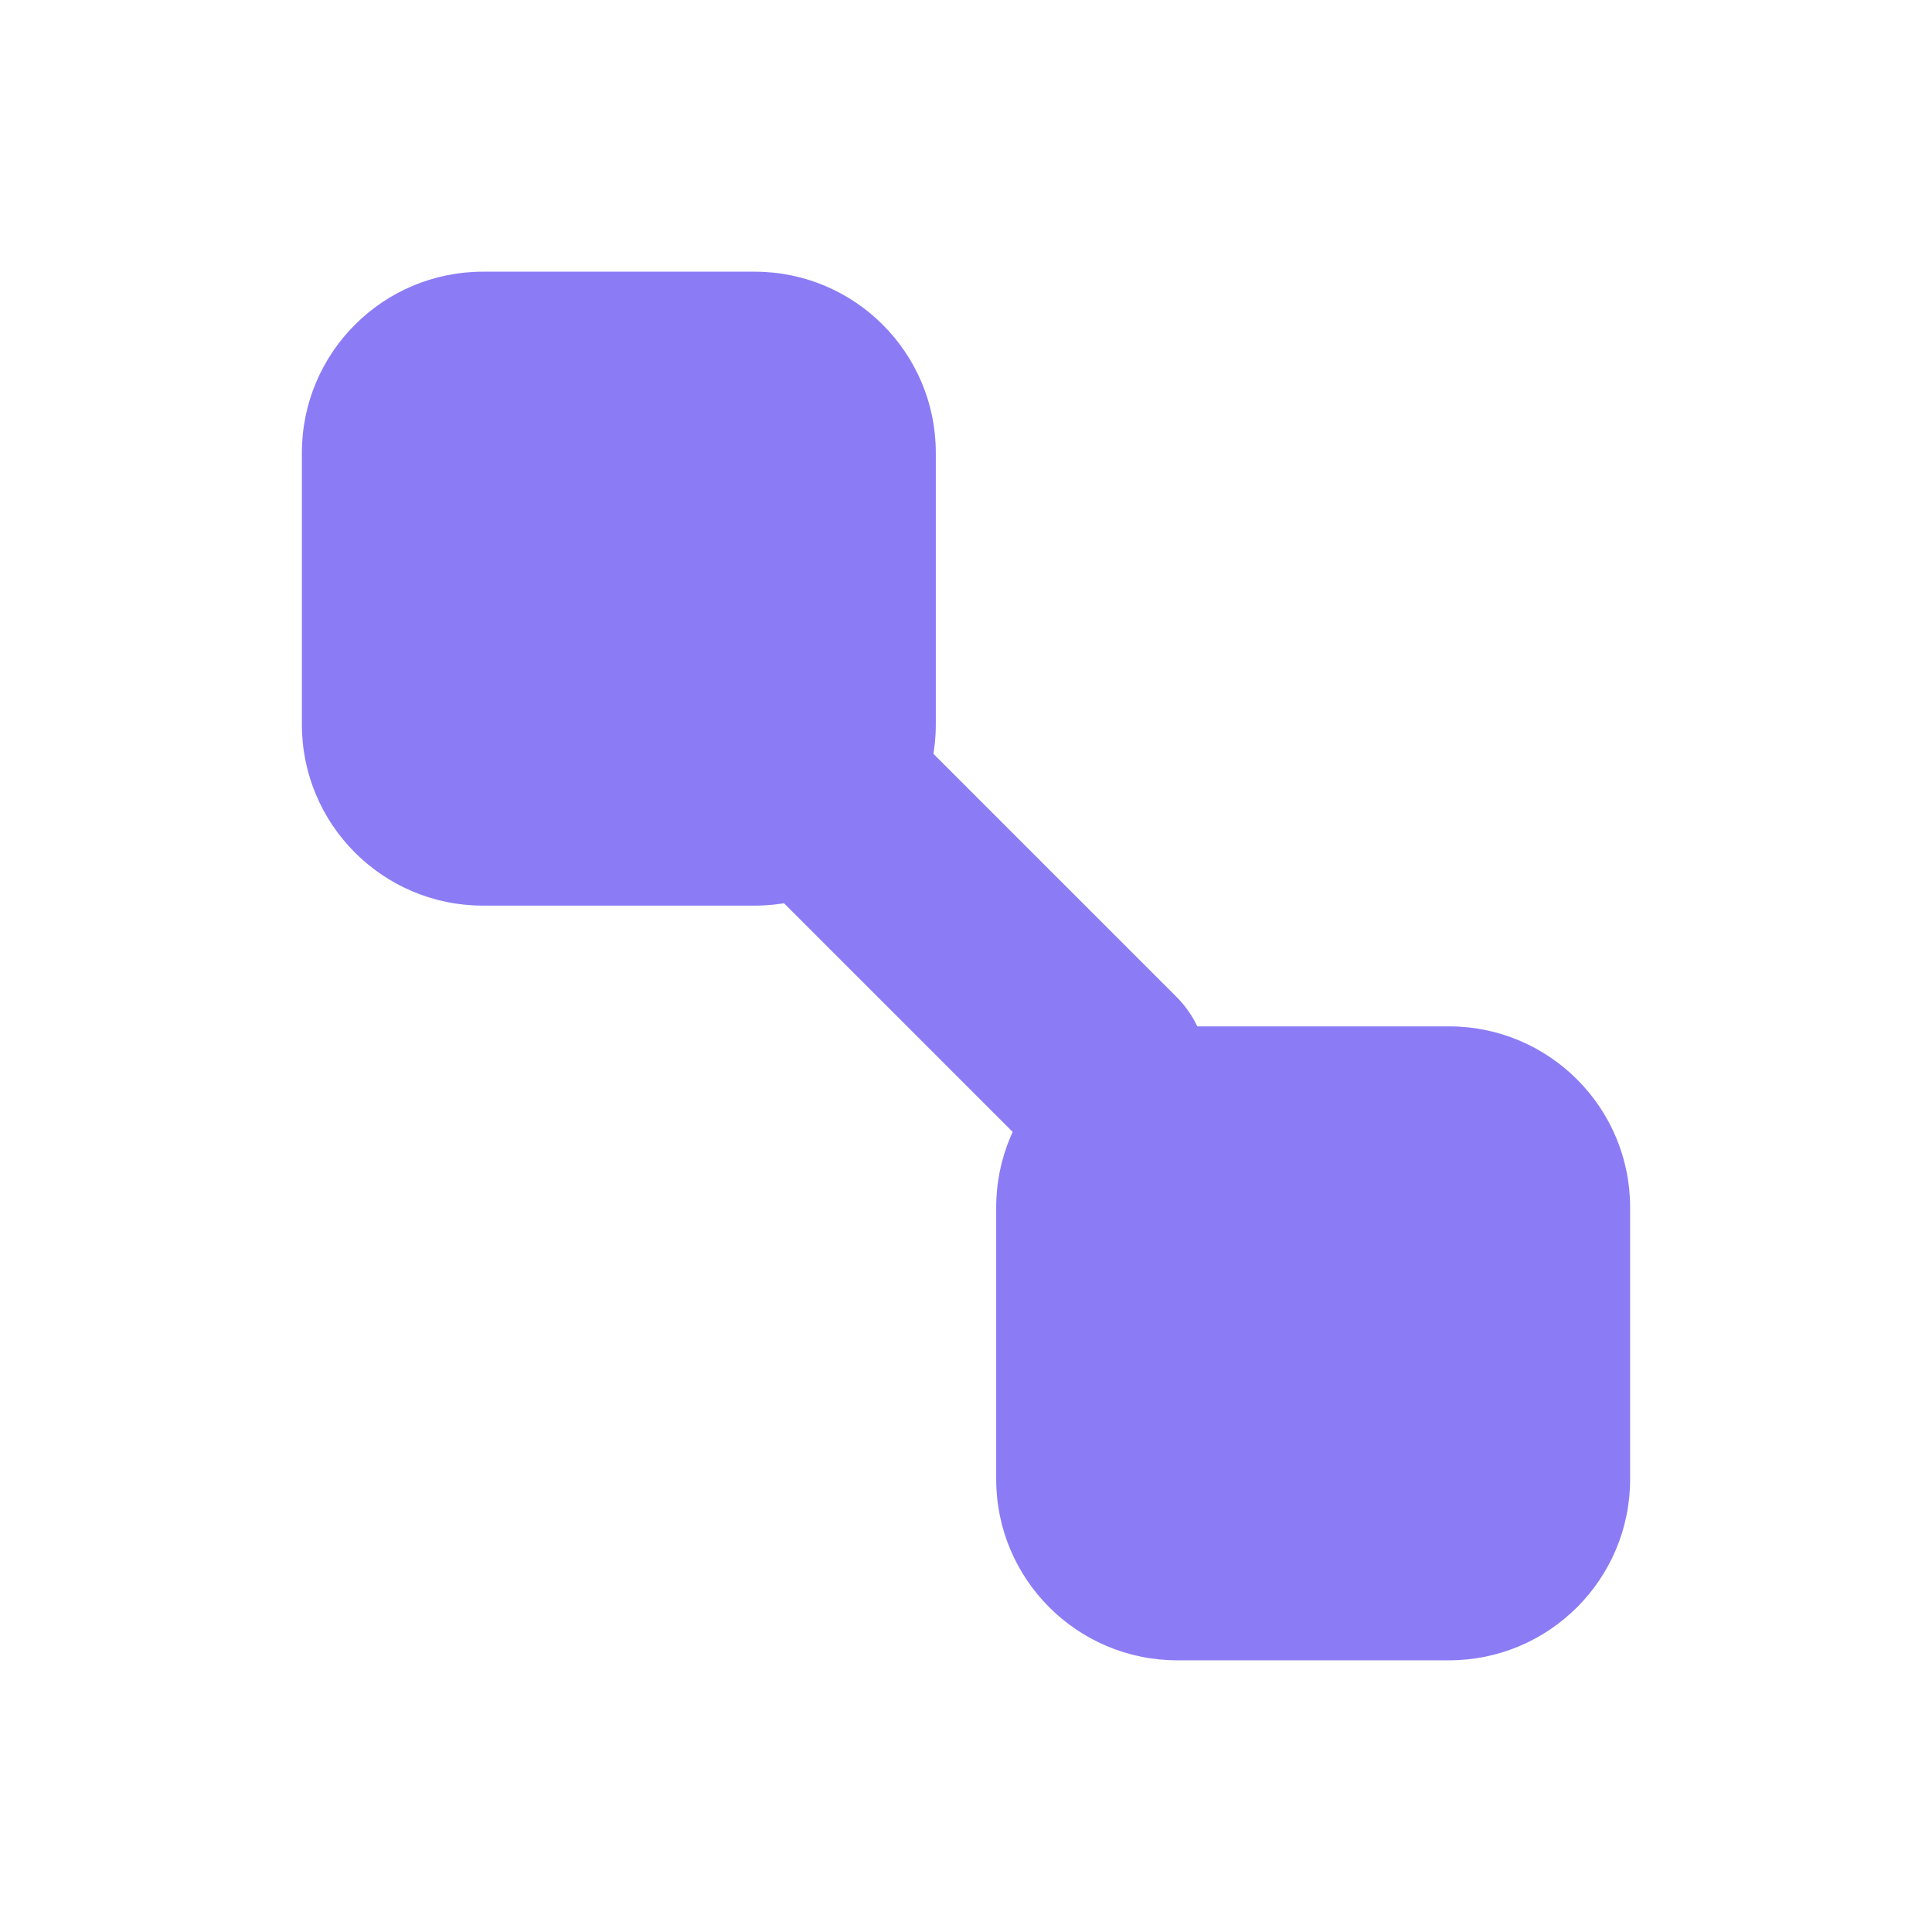
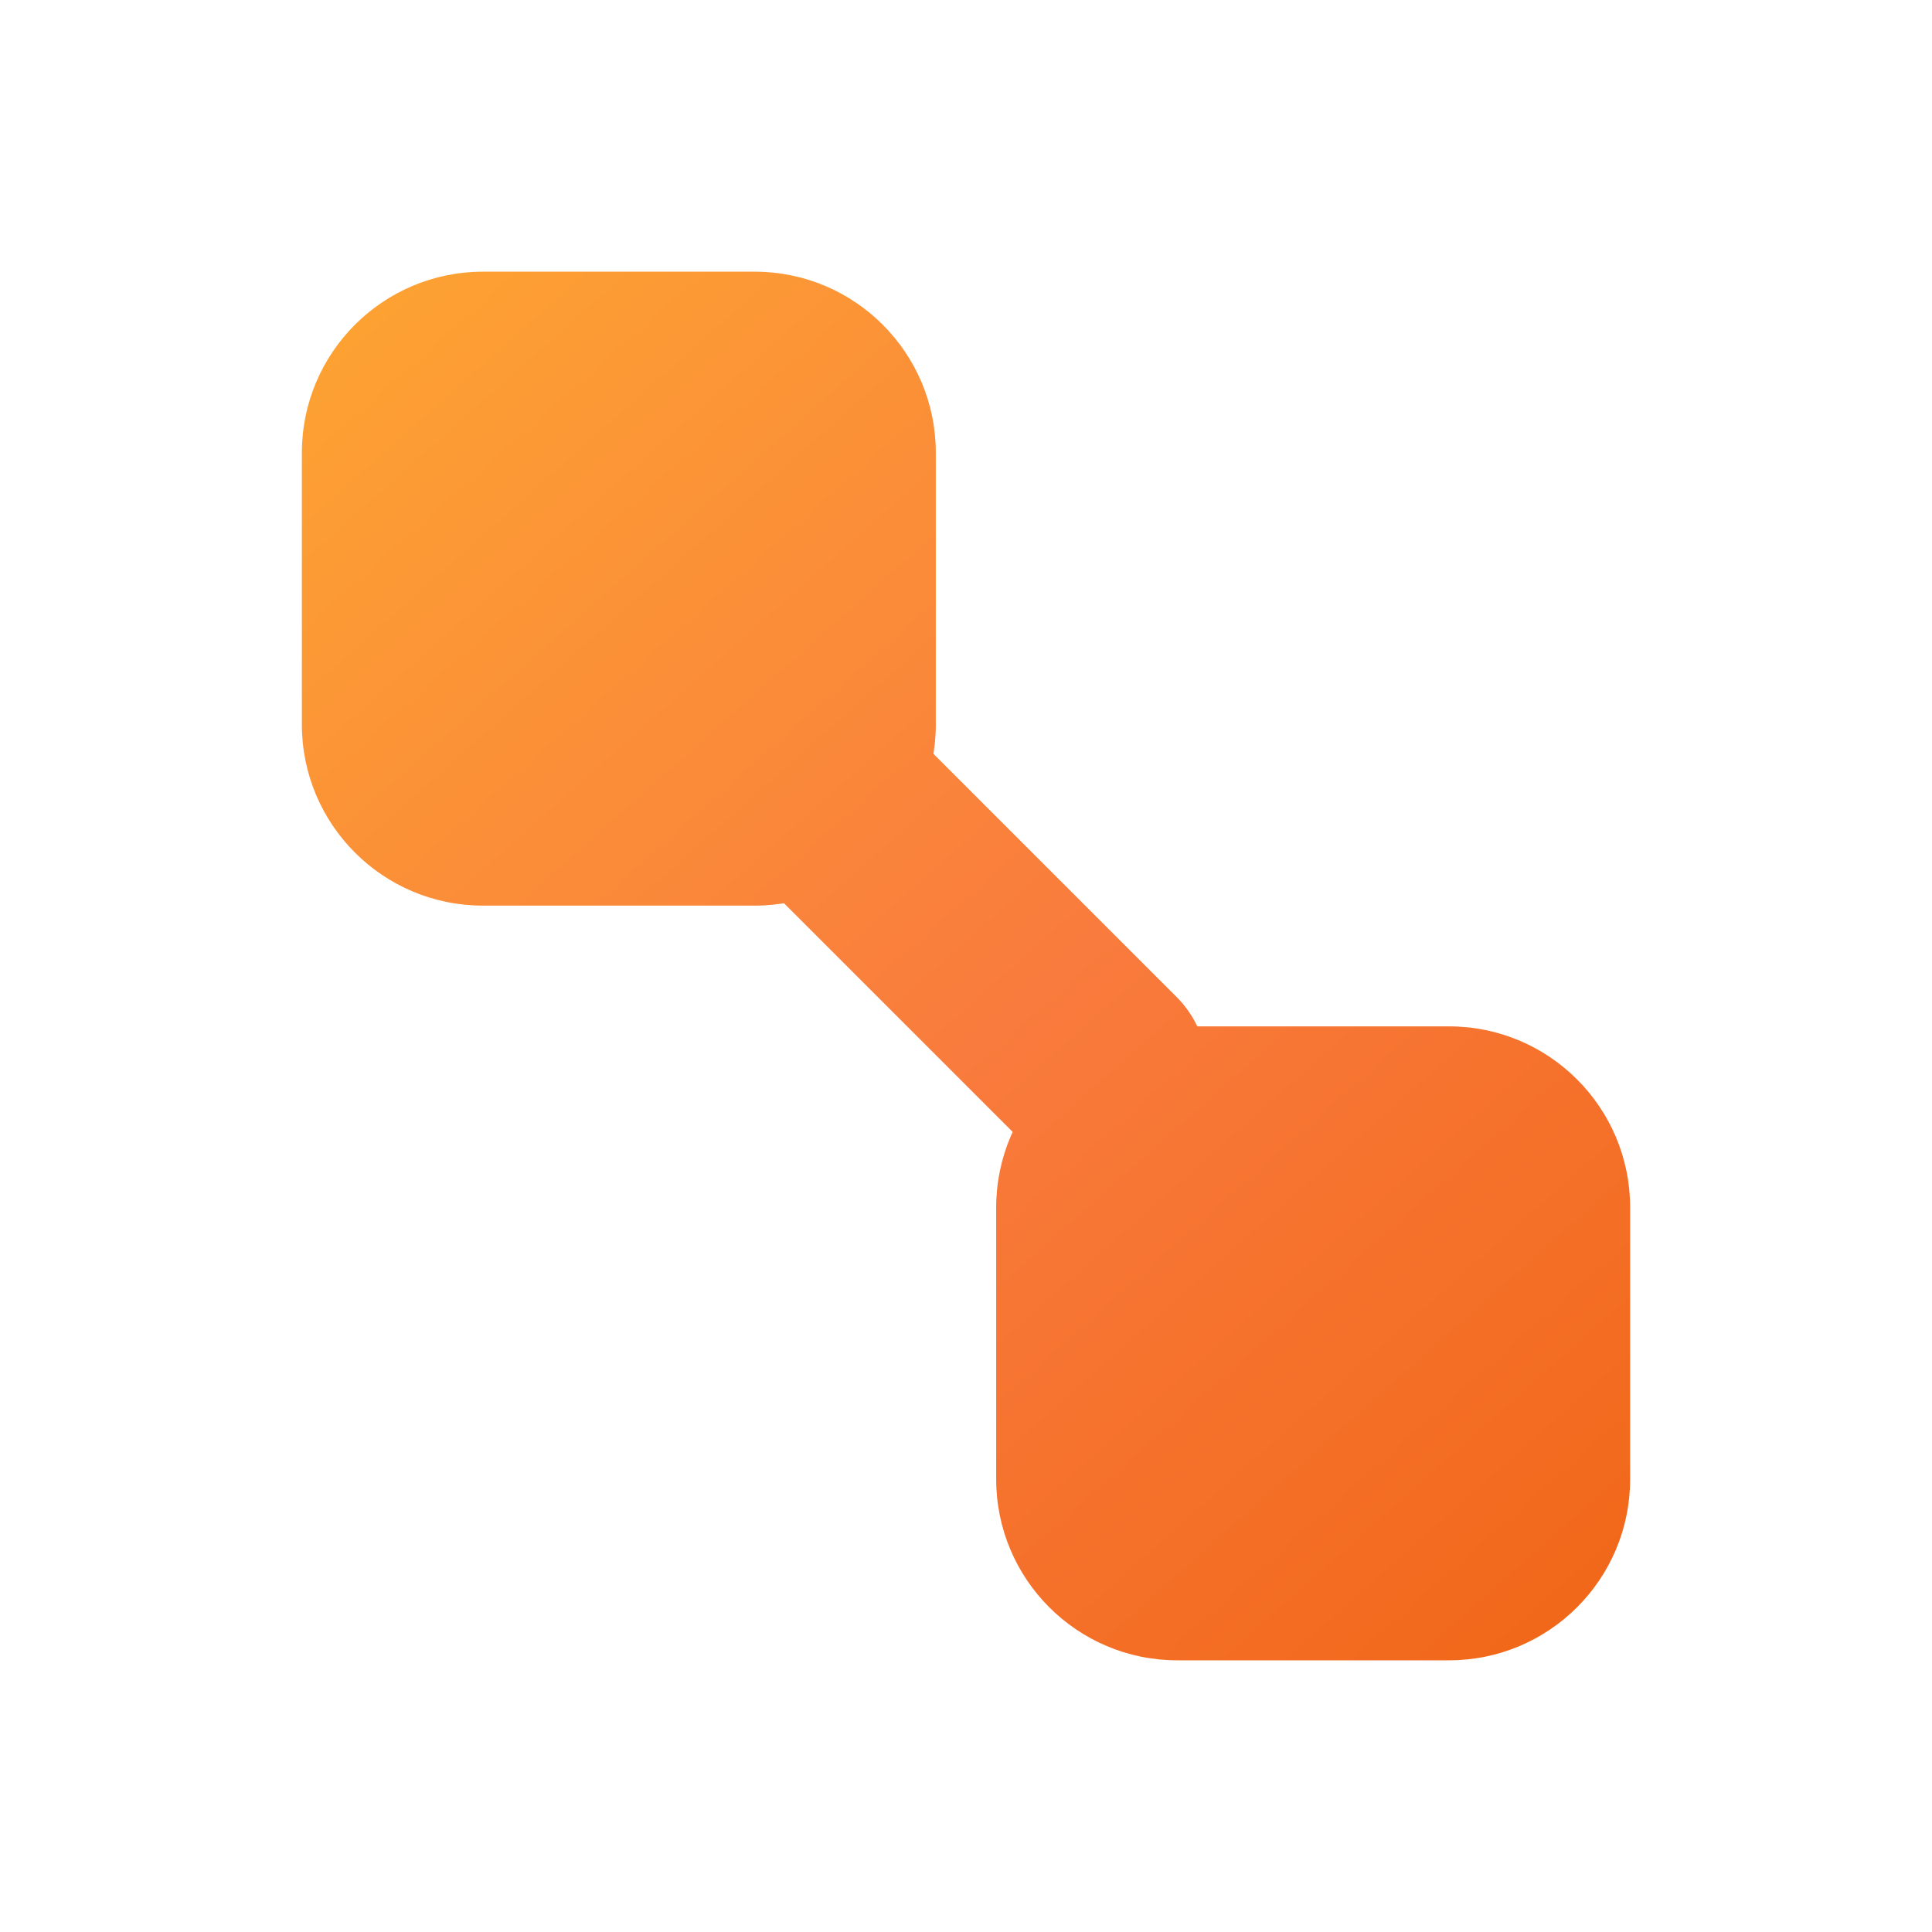
<svg xmlns="http://www.w3.org/2000/svg" width="256" height="256" viewBox="0 0 256 256" fill="none">
-   <rect x="40" y="36" width="84" height="84" rx="24" fill="#8b7cf6" />
-   <rect x="132" y="136" width="84" height="84" rx="24" fill="#8b7cf6" />
-   <path d="M110 106 L146 142" stroke="#8b7cf6" stroke-width="28" stroke-linecap="round" />
+   <defs>
+     <linearGradient id="ember" x1="24" y1="20" x2="216" y2="236" gradientUnits="userSpaceOnUse">
+       <stop offset="0" stop-color="#feab30" />
+       <stop offset="0.55" stop-color="#f97b3d" />
+       <stop offset="1" stop-color="#f06413" />
+     </linearGradient>
+   </defs>
+   <rect x="40" y="36" width="84" height="84" rx="24" fill="url(#ember)" />
+   <rect x="132" y="136" width="84" height="84" rx="24" fill="url(#ember)" />
+   <path d="M110 106 L146 142" stroke="url(#ember)" stroke-width="28" stroke-linecap="round" />
</svg>
